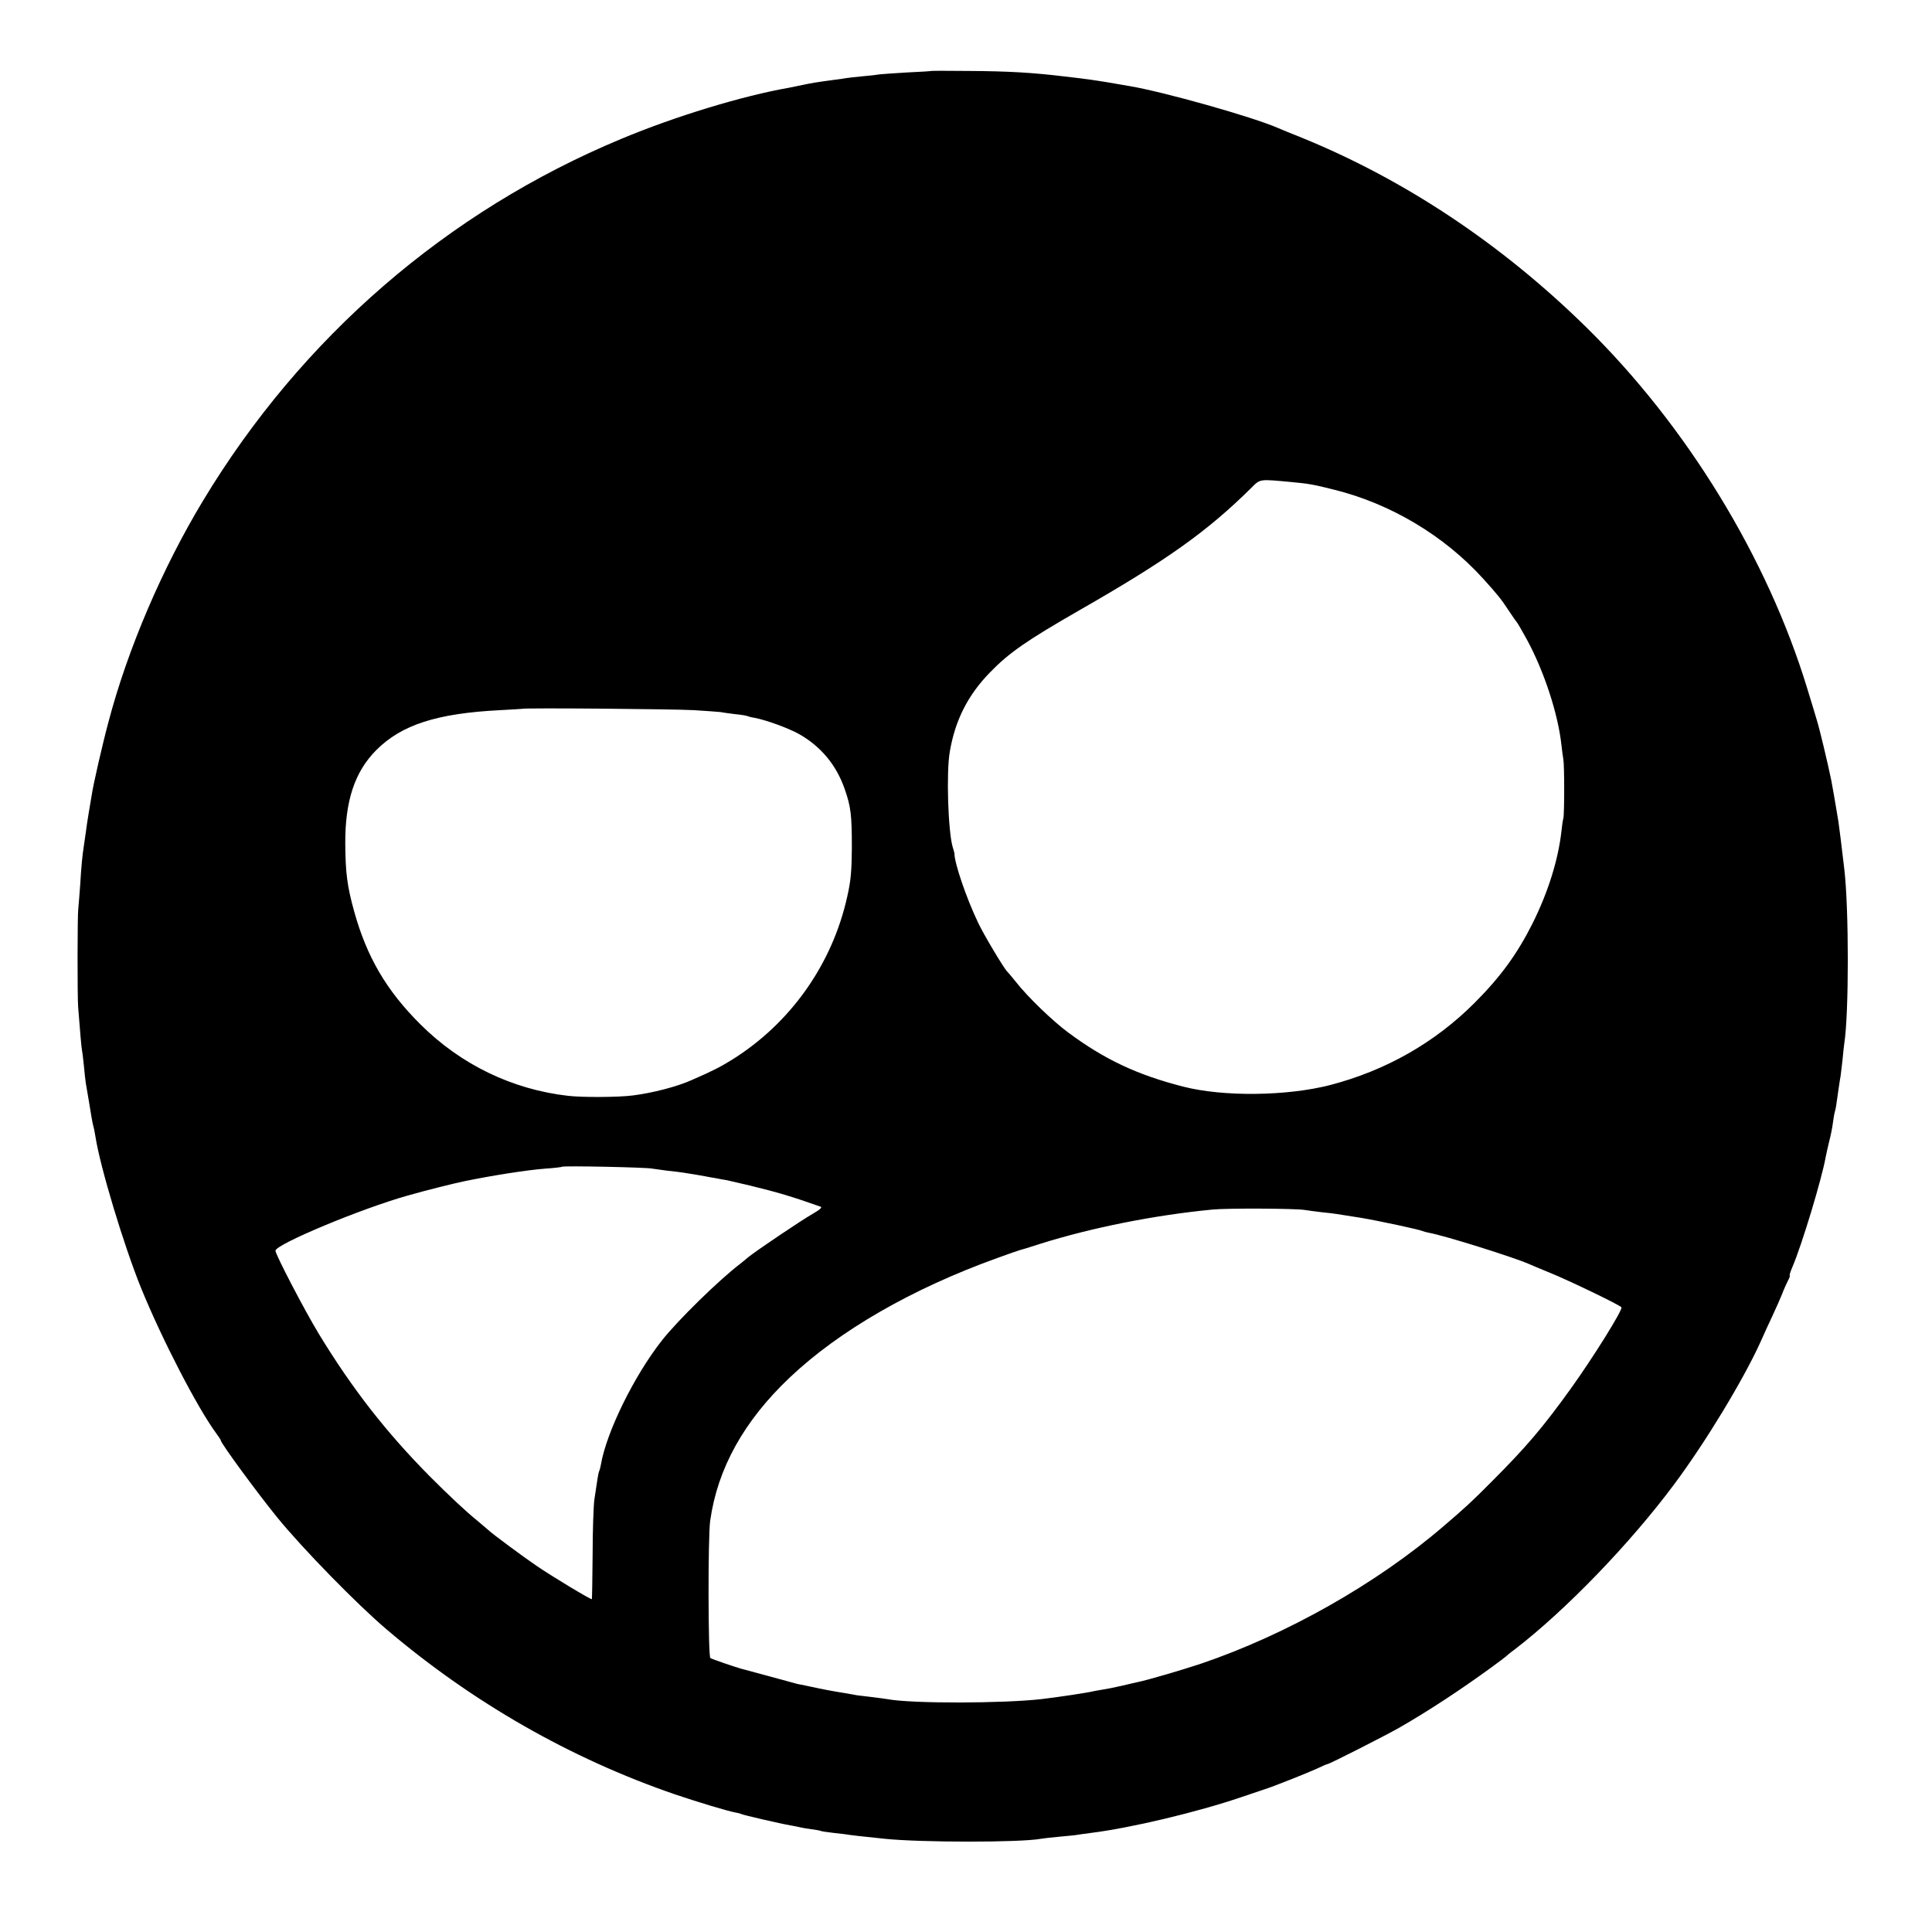
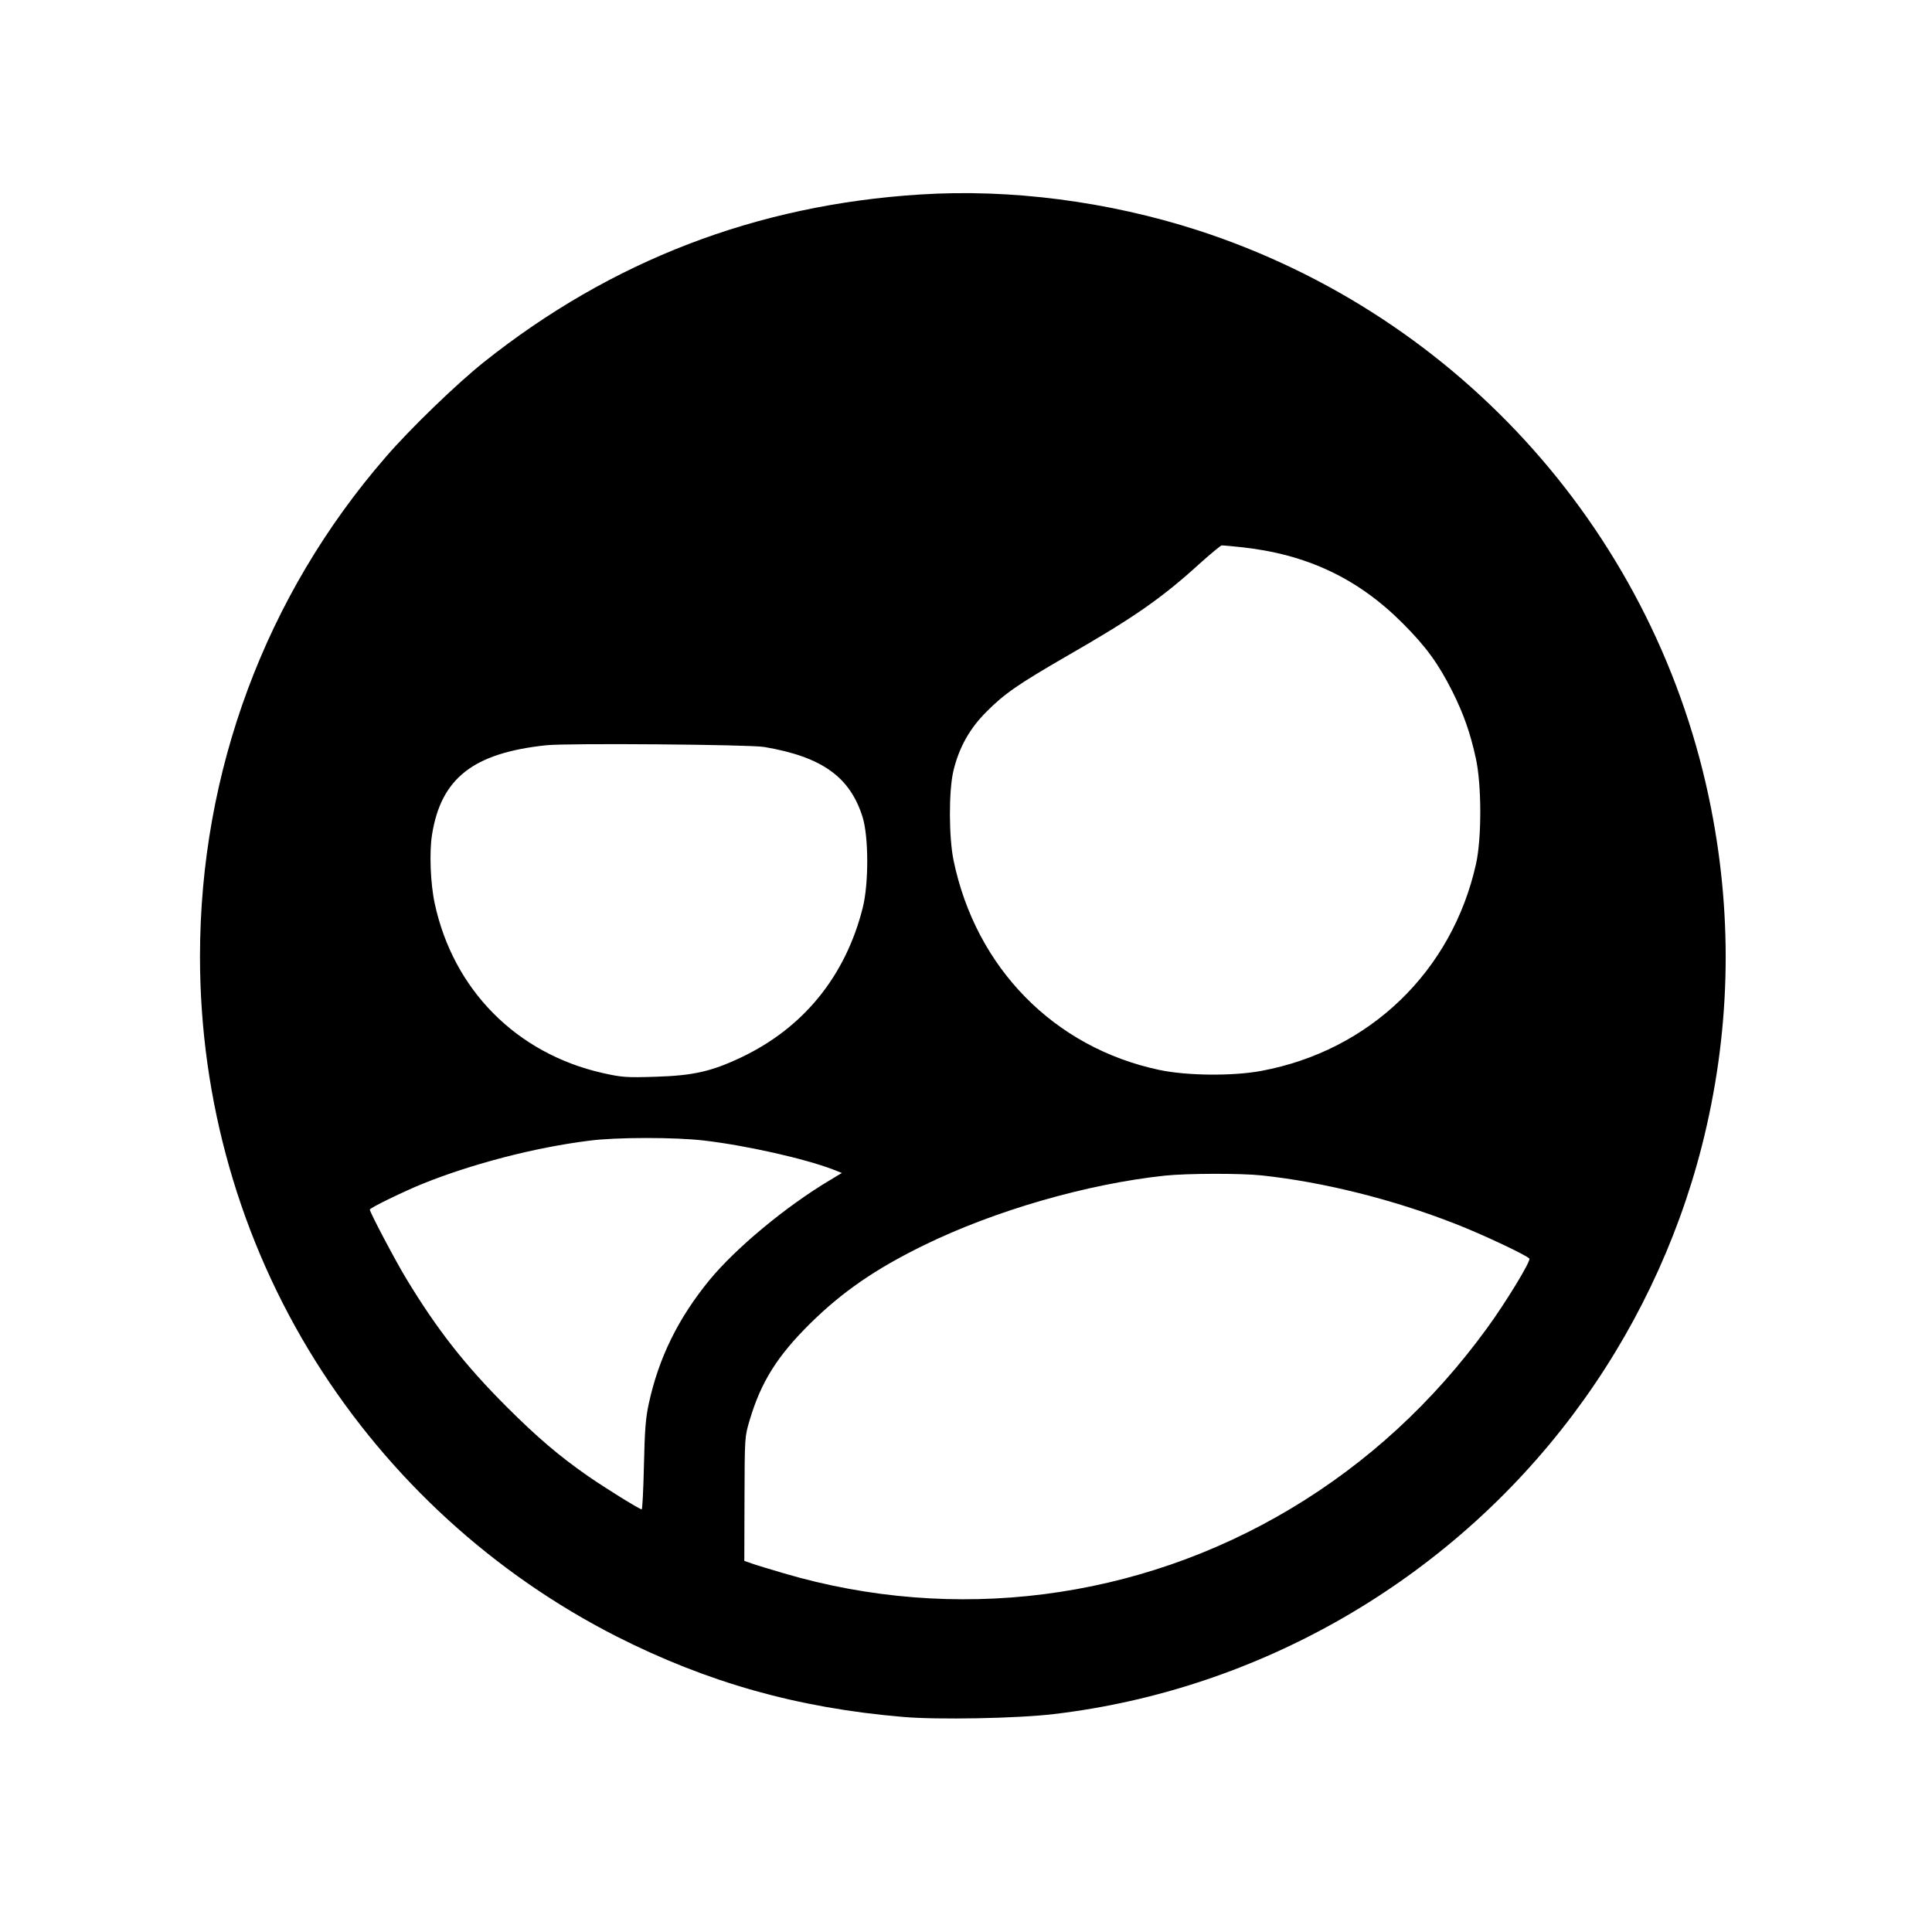
<svg xmlns="http://www.w3.org/2000/svg" version="1.0" width="1024pt" height="1024pt" viewBox="0 0 1024 1024" preserveAspectRatio="xMidYMid meet">
  <g transform="translate(0,1024) scale(0.1,-0.1)" fill="#000000" stroke="none">
-     <path d="M4937 9864 c-1 -1 -59 -5 -129 -8 -70 -4 -136 -9 -145 -10 -10 -2 -50 -7 -88 -10 -39 -4 -80 -8 -90 -10 -11 -2 -42 -7 -70 -10 -83 -11 -118 -17 -160 -26 -22 -5 -55 -11 -73 -15 -246 -43 -602 -151 -889 -271 -923 -384 -1695 -1052 -2217 -1918 -215 -356 -399 -785 -501 -1172 -31 -115 -82 -337 -89 -389 -4 -22 -11 -65 -16 -95 -5 -30 -12 -75 -15 -100 -4 -25 -8 -59 -11 -76 -8 -52 -13 -105 -19 -204 -4 -52 -8 -108 -10 -125 -5 -34 -5 -460 -1 -520 10 -132 18 -222 21 -235 2 -8 6 -45 10 -82 3 -37 8 -77 10 -90 2 -13 9 -52 15 -88 14 -87 20 -122 25 -140 3 -8 7 -33 11 -55 25 -161 150 -575 241 -800 111 -273 299 -636 399 -772 13 -17 24 -34 24 -37 0 -15 194 -279 298 -407 133 -164 426 -464 582 -596 454 -386 973 -683 1526 -873 118 -40 276 -88 323 -97 14 -2 27 -6 31 -8 8 -5 212 -52 260 -60 19 -3 42 -8 50 -10 8 -2 35 -7 59 -10 23 -3 46 -7 50 -9 3 -2 35 -7 71 -11 36 -4 72 -8 80 -10 13 -2 63 -8 190 -21 196 -20 717 -20 827 0 10 2 54 7 97 11 43 4 87 8 96 10 9 2 41 6 71 10 211 26 564 110 799 190 74 25 140 47 145 49 6 2 19 7 30 11 11 4 54 21 95 37 41 16 99 40 128 53 29 14 55 25 58 25 10 0 305 150 379 192 155 89 318 196 485 317 41 30 77 57 80 60 3 3 25 22 50 40 268 206 612 562 845 876 164 220 364 550 455 750 17 39 46 102 64 140 18 39 41 90 51 115 9 25 24 57 32 73 8 15 12 27 9 27 -3 0 4 21 15 47 49 114 155 465 175 578 3 17 12 55 19 85 8 30 17 75 20 100 3 25 8 52 11 61 5 17 6 28 19 119 4 25 8 56 11 70 2 14 6 52 10 85 3 33 7 71 9 84 25 157 25 716 0 926 -15 128 -27 224 -31 250 -3 17 -7 44 -10 60 -7 42 -23 136 -28 160 -18 88 -63 277 -77 320 -5 17 -27 91 -50 165 -211 693 -639 1393 -1173 1917 -446 438 -959 780 -1506 1003 -58 23 -114 46 -125 51 -134 59 -609 193 -790 223 -45 8 -86 15 -122 21 -77 12 -90 14 -138 20 -27 3 -66 8 -85 10 -166 20 -296 28 -513 29 -103 1 -189 1 -190 0z m1908 -2179 c87 -8 119 -13 228 -41 298 -74 581 -243 787 -470 78 -86 98 -111 137 -171 21 -32 41 -60 44 -63 3 -3 26 -43 52 -90 92 -170 165 -394 183 -559 3 -30 8 -64 10 -75 6 -29 6 -293 0 -314 -3 -9 -7 -39 -10 -67 -17 -152 -70 -322 -153 -489 -82 -163 -170 -284 -308 -422 -211 -211 -470 -358 -765 -435 -230 -59 -567 -63 -780 -8 -242 62 -415 143 -609 287 -81 60 -213 187 -276 267 -22 28 -43 52 -46 55 -15 12 -128 201 -155 260 -62 129 -126 318 -125 365 0 2 -4 19 -10 37 -24 85 -34 394 -15 503 28 167 96 301 213 421 103 106 195 169 473 329 465 266 680 419 914 651 46 46 40 45 211 29z m-3167 -1209 c67 -4 130 -9 140 -10 9 -2 44 -7 77 -11 32 -3 62 -8 65 -10 4 -2 22 -7 41 -10 59 -11 177 -54 233 -85 117 -66 199 -165 243 -292 33 -94 38 -138 38 -313 -1 -119 -5 -172 -24 -255 -79 -360 -301 -674 -613 -868 -60 -37 -100 -58 -213 -107 -75 -34 -206 -68 -310 -81 -74 -10 -271 -11 -345 -2 -296 34 -568 166 -781 378 -181 180 -285 358 -352 600 -37 133 -46 204 -47 360 -1 225 50 380 165 495 133 133 320 194 655 211 63 3 116 7 117 7 5 6 810 -1 911 -7z m-221 -2430 c12 -2 48 -7 80 -11 32 -3 69 -8 83 -10 27 -4 112 -18 120 -20 3 -1 25 -5 50 -9 25 -5 52 -10 61 -11 9 -2 65 -15 125 -29 140 -34 222 -58 374 -112 9 -3 -5 -16 -40 -36 -65 -37 -303 -198 -345 -232 -16 -14 -35 -29 -40 -33 -113 -86 -333 -301 -417 -408 -147 -187 -293 -484 -323 -657 -3 -17 -8 -34 -10 -37 -3 -6 -9 -40 -25 -151 -4 -30 -9 -161 -9 -290 -1 -128 -3 -235 -4 -236 -4 -4 -207 118 -292 176 -71 48 -242 175 -255 189 -3 3 -30 26 -60 51 -62 50 -148 131 -254 237 -230 233 -409 462 -586 753 -76 125 -230 421 -230 441 1 34 457 224 700 292 94 27 242 64 300 76 150 31 336 60 430 67 47 3 87 8 89 10 6 6 451 -3 478 -10z m3458 -219 c17 -3 57 -8 90 -12 68 -7 73 -8 210 -30 100 -17 313 -63 325 -70 4 -2 19 -6 34 -9 83 -15 450 -130 531 -166 11 -5 61 -26 110 -46 97 -39 373 -172 379 -183 8 -13 -152 -269 -267 -429 -151 -210 -239 -313 -422 -496 -106 -107 -138 -136 -256 -237 -353 -303 -830 -573 -1284 -727 -103 -34 -276 -85 -333 -97 -9 -2 -46 -10 -82 -19 -36 -8 -83 -18 -105 -21 -22 -4 -47 -8 -55 -10 -22 -6 -173 -29 -265 -40 -203 -24 -695 -25 -820 -1 -11 2 -51 7 -90 12 -38 4 -72 9 -75 9 -3 1 -27 5 -55 10 -75 12 -118 20 -215 41 -14 3 -34 7 -45 9 -11 3 -78 21 -150 41 -71 19 -137 37 -145 39 -33 9 -156 51 -165 57 -12 7 -13 642 -1 727 39 278 179 530 422 760 263 249 647 470 1099 633 61 22 115 41 120 42 6 1 55 16 110 34 271 85 601 151 910 181 78 8 443 6 490 -2z" />
+     <path d="M4875 9209 c-866 -55 -1634 -350 -2310 -888 -142 -113 -391 -353 -521 -504 -637 -734 -984 -1667 -984 -2647 0 -763 212 -1505 613 -2145 390 -621 943 -1127 1596 -1459 482 -244 960 -379 1517 -426 180 -16 609 -8 799 15 1088 128 2092 707 2754 1590 317 422 550 907 681 1420 150 590 167 1192 49 1791 -282 1437 -1323 2610 -2719 3063 -477 154 -995 221 -1475 190z m1703 -1869 c347 -37 619 -165 857 -404 124 -124 189 -214 263 -361 59 -118 95 -220 124 -353 31 -139 32 -424 1 -562 -127 -568 -563 -989 -1138 -1096 -149 -28 -394 -26 -540 5 -558 118 -973 541 -1091 1111 -25 121 -26 367 -1 473 29 123 86 226 176 315 94 95 168 146 431 298 350 201 498 304 700 488 58 52 110 95 115 95 6 1 52 -4 103 -9z m-2528 -1059 c306 -52 455 -158 522 -372 32 -103 33 -350 1 -479 -91 -363 -314 -638 -646 -795 -156 -74 -254 -96 -452 -102 -157 -5 -179 -3 -282 20 -457 104 -791 442 -889 899 -23 107 -29 273 -14 365 48 299 219 432 605 473 115 12 1075 4 1155 -9z m-319 -2086 c223 -26 530 -95 683 -153 l48 -19 -63 -38 c-235 -140 -500 -361 -639 -530 -166 -203 -268 -411 -321 -653 -17 -77 -22 -144 -26 -329 -3 -128 -8 -233 -12 -233 -11 0 -196 115 -284 176 -154 107 -272 208 -433 369 -218 218 -366 406 -529 675 -58 95 -195 355 -195 369 0 9 184 98 283 138 262 105 591 191 879 227 143 19 455 19 609 1z m2957 -185 c326 -35 695 -127 1024 -256 140 -54 384 -169 394 -185 8 -14 -126 -234 -224 -368 -287 -395 -637 -716 -1042 -958 -811 -485 -1781 -608 -2685 -342 -71 21 -148 44 -170 52 l-40 14 1 329 c1 328 1 329 28 419 60 201 146 338 320 510 168 166 345 289 601 414 377 185 867 326 1280 370 117 12 401 13 513 1z" />
  </g>
</svg>
